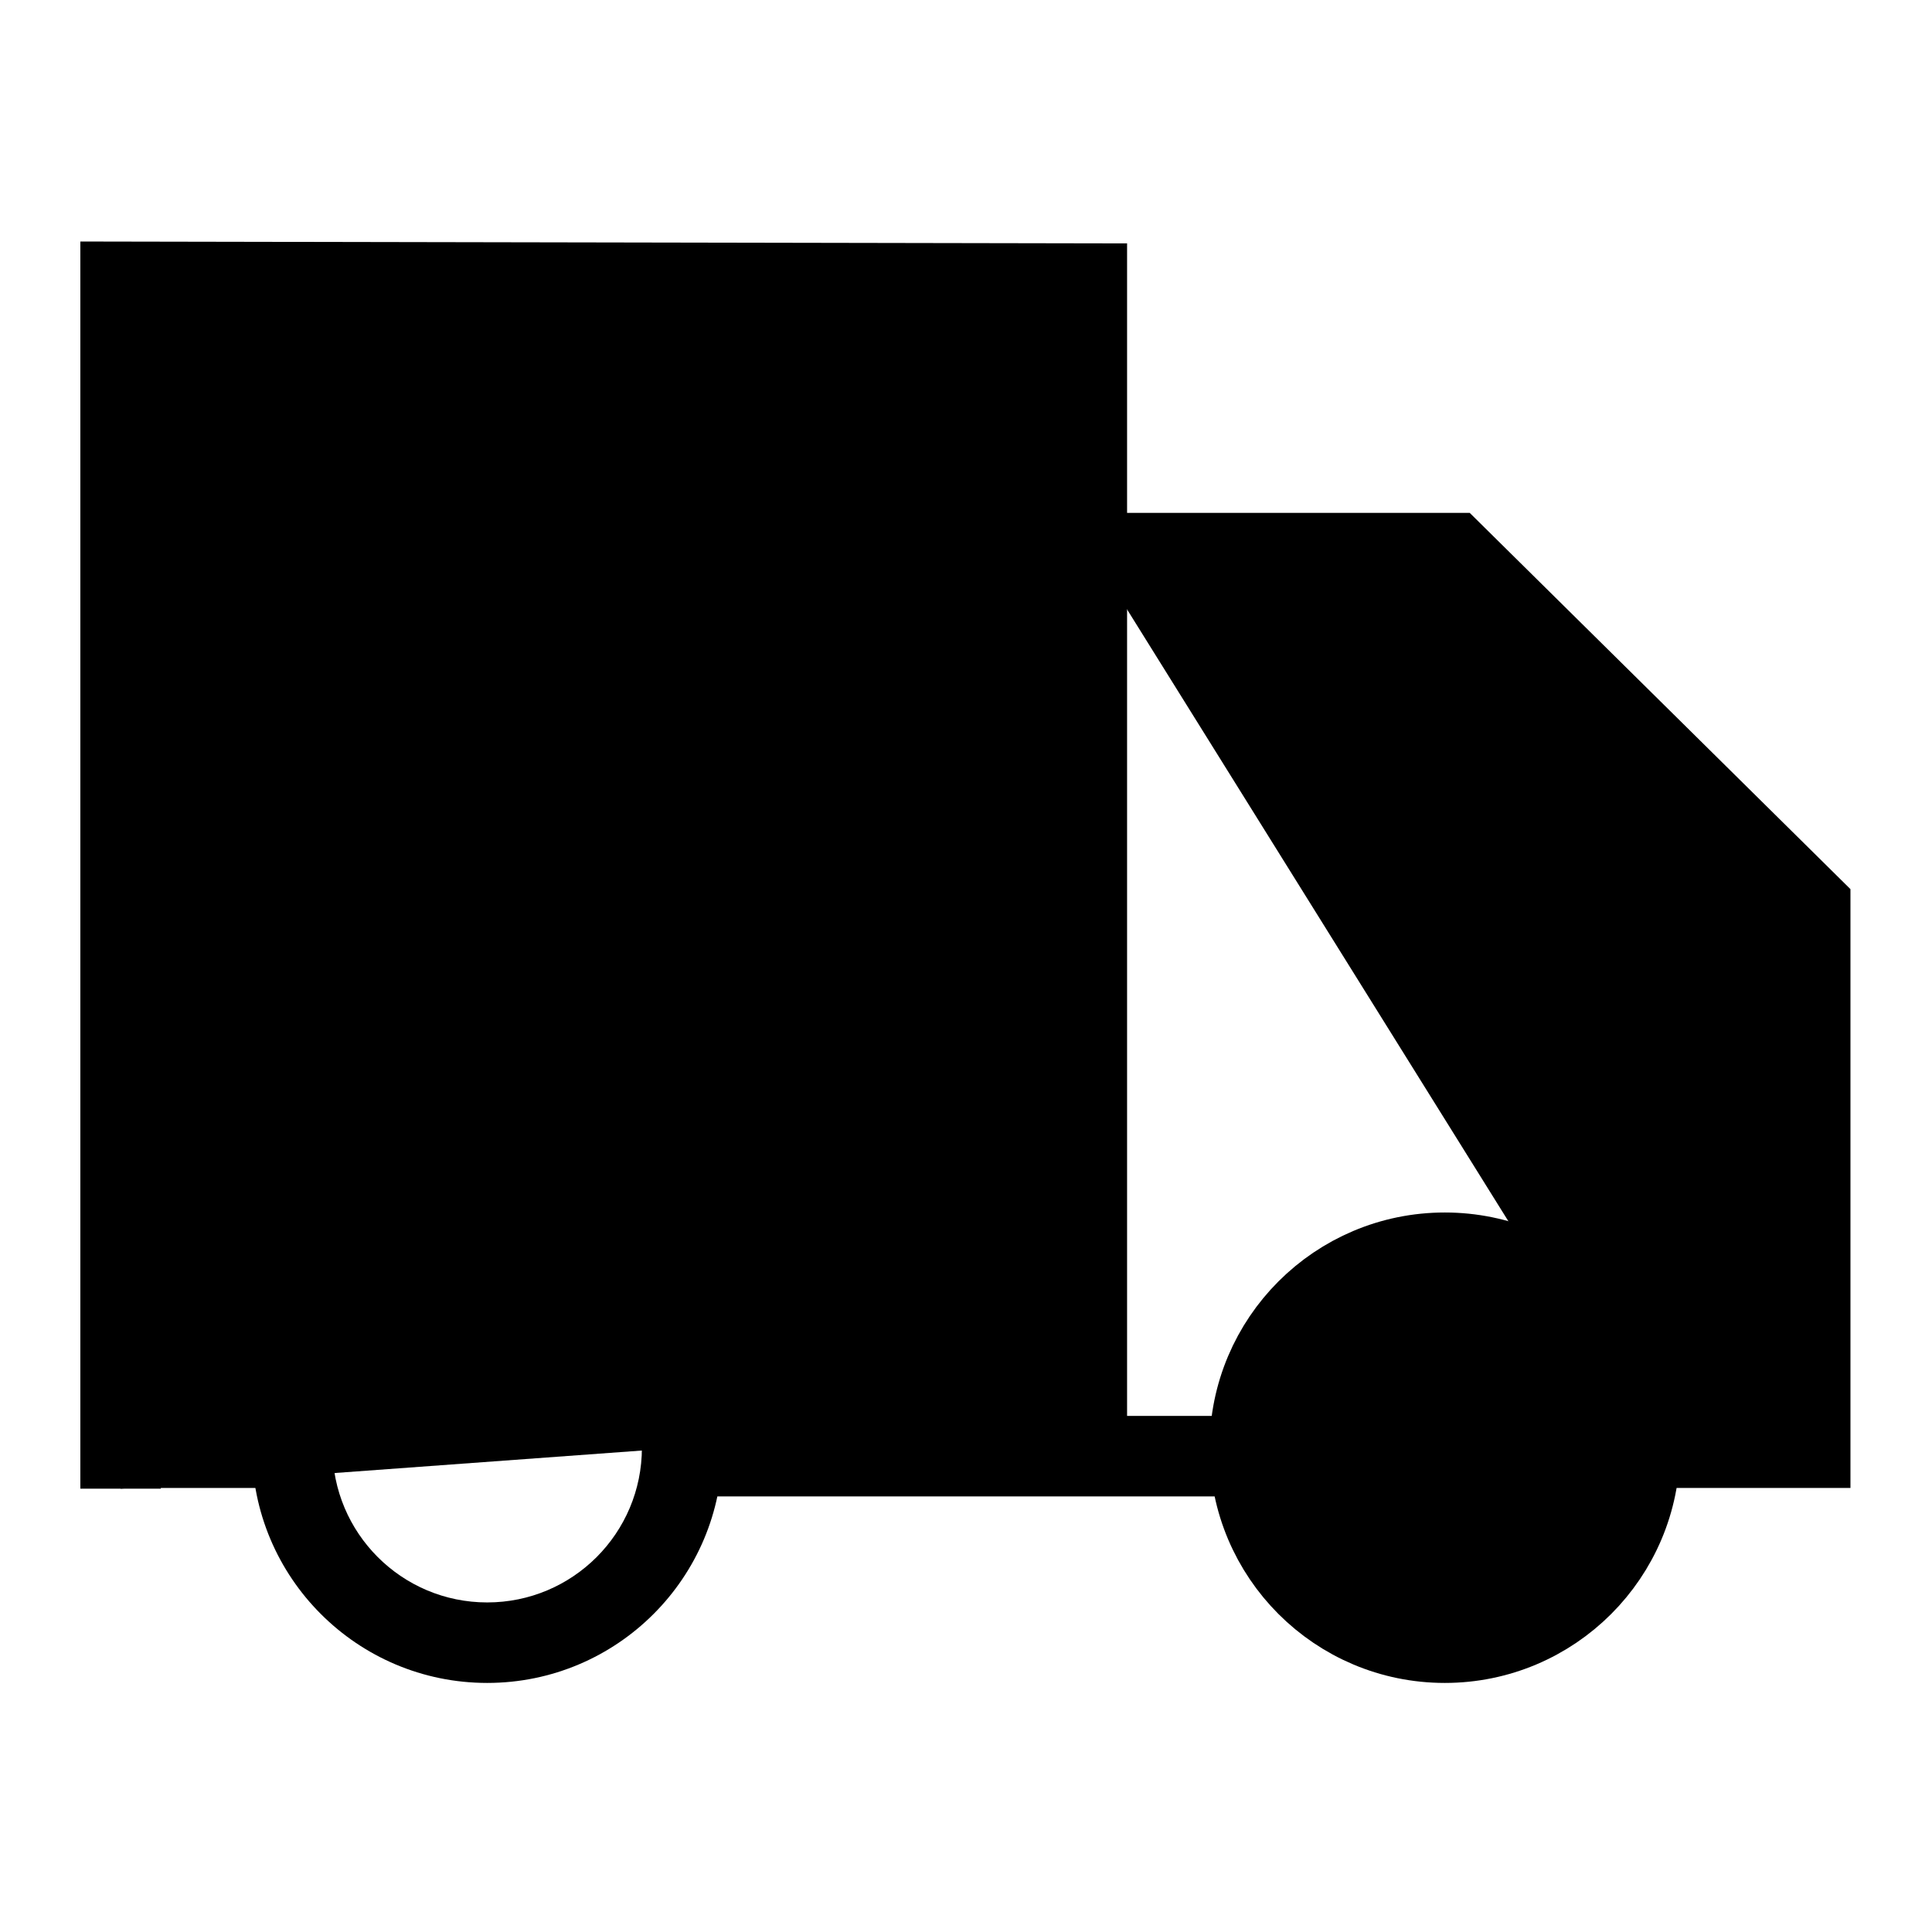
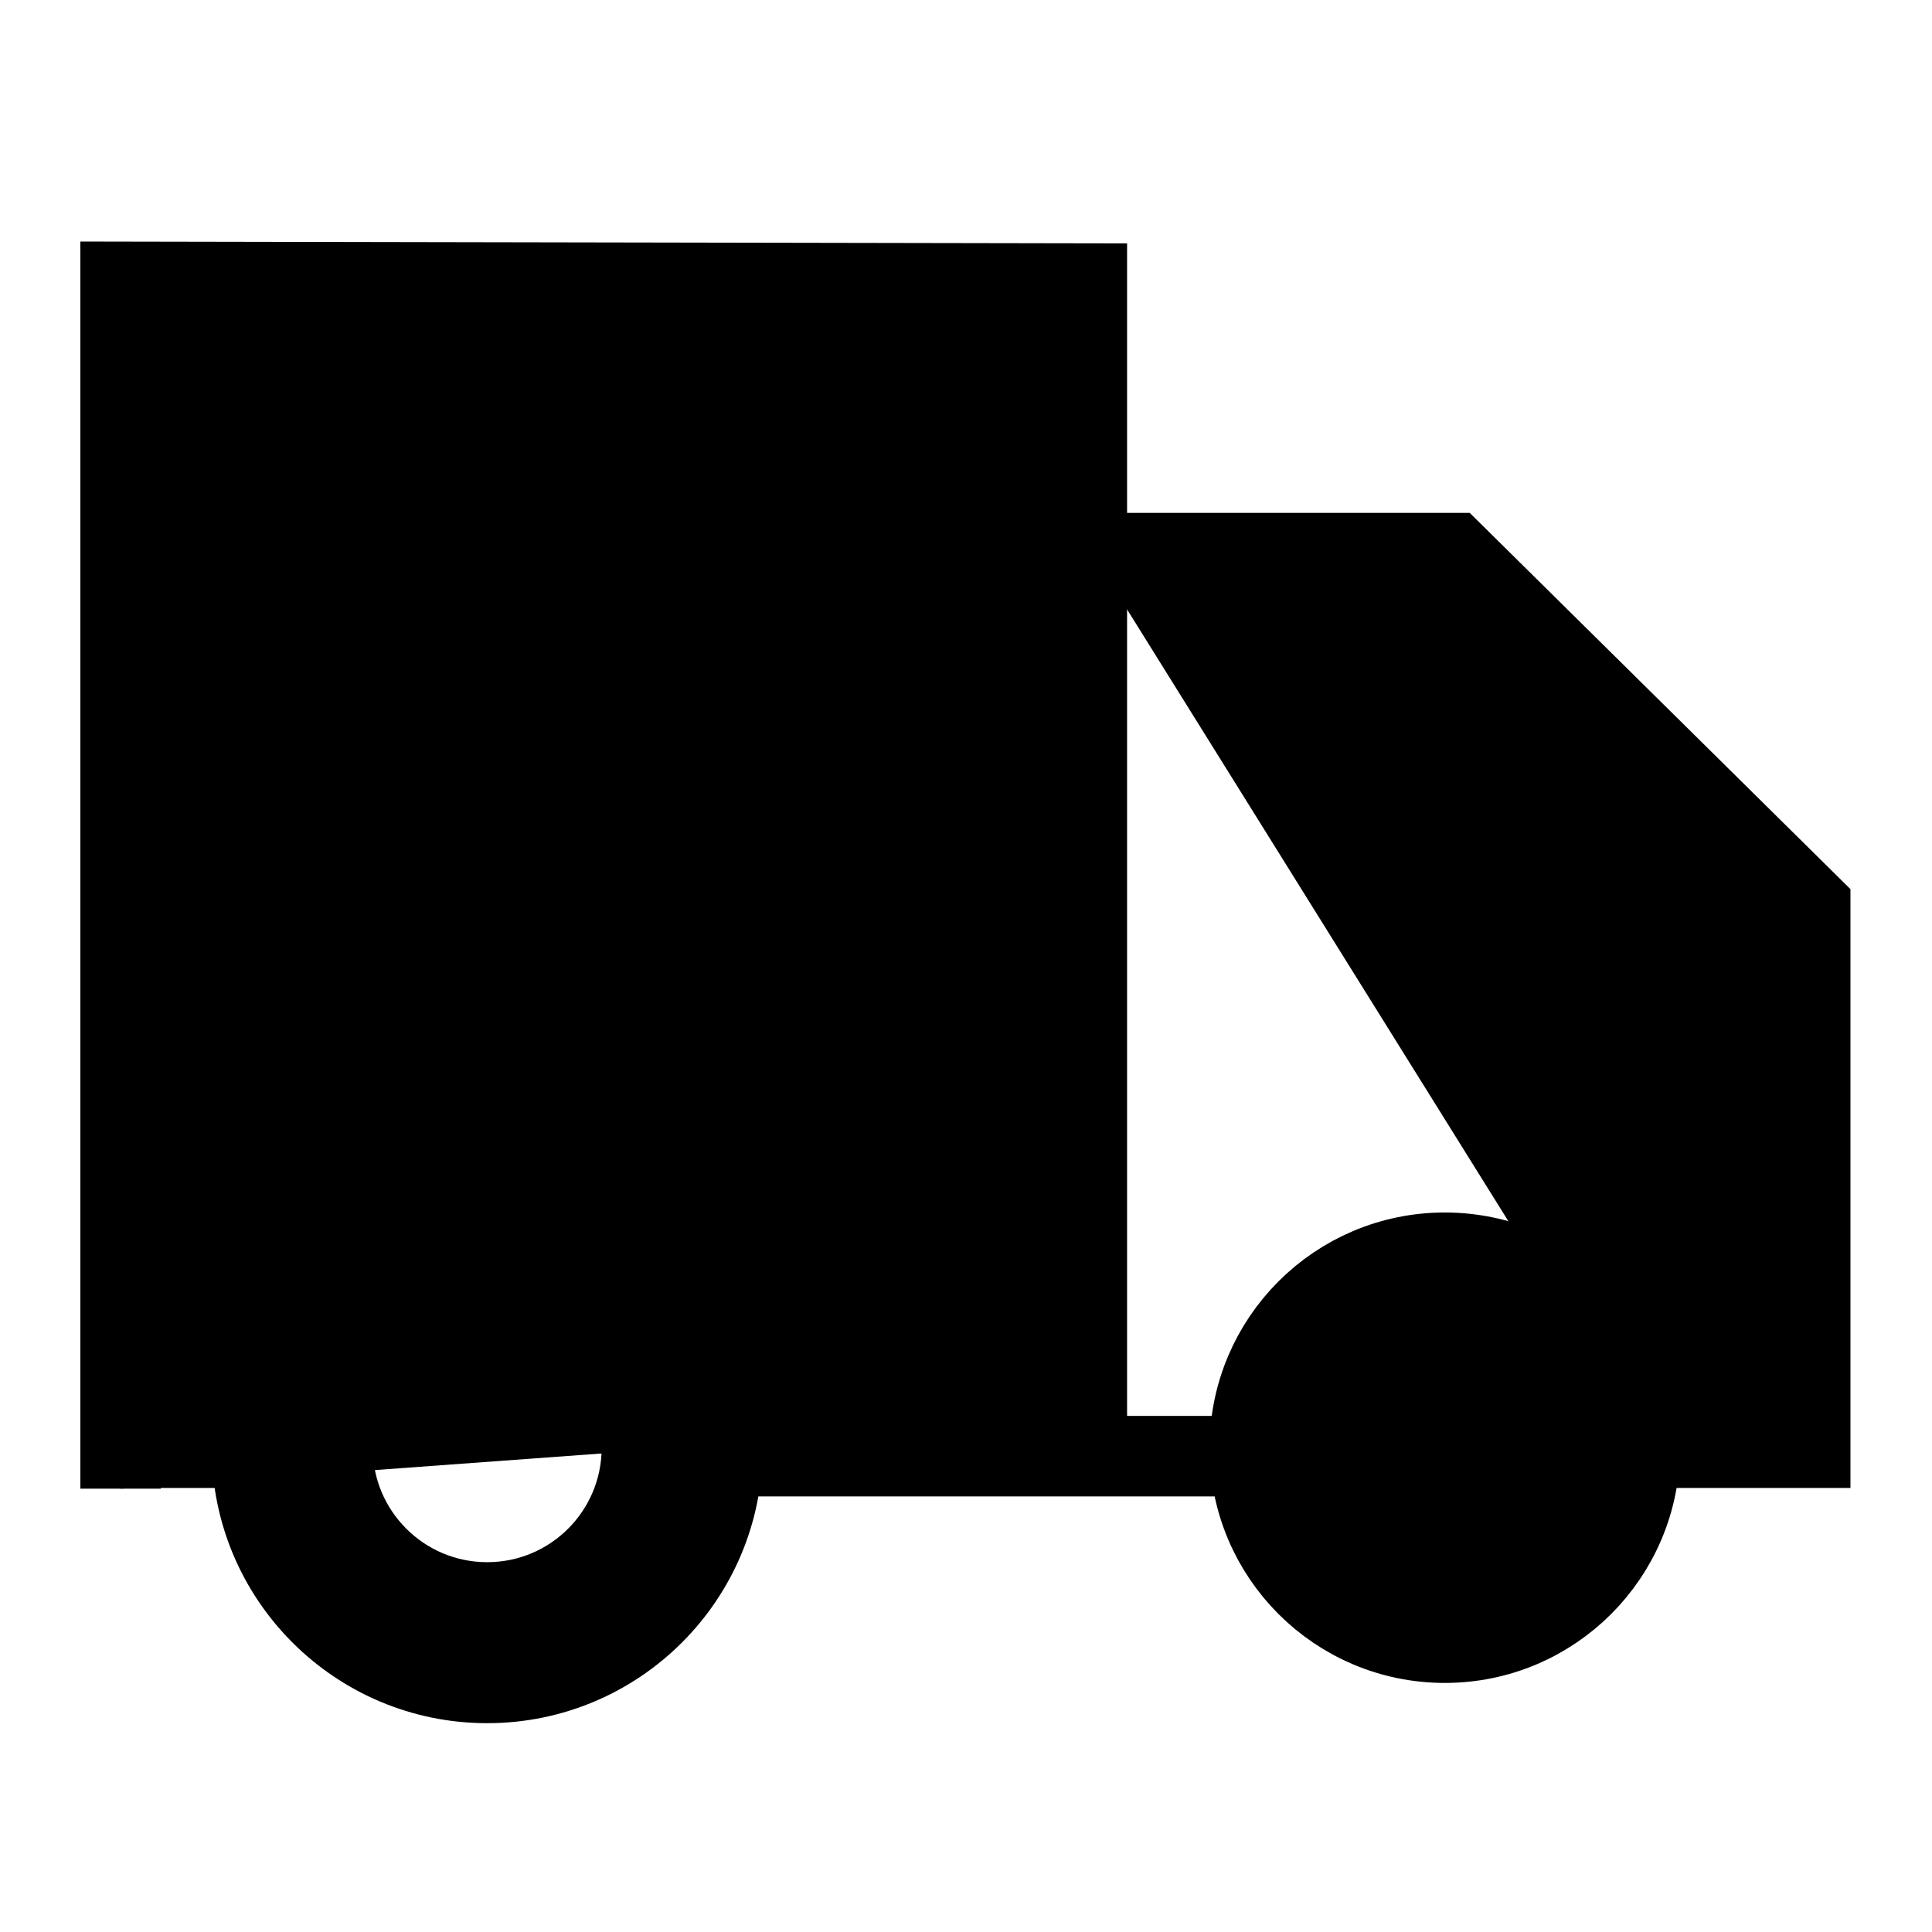
- <svg xmlns="http://www.w3.org/2000/svg" width="24" height="24" viewBox="0 0 24 24" fill="currentColor">
+ <svg xmlns="http://www.w3.org/2000/svg" width="24" height="24" viewBox="0 0 24 24" stroke="currentColor">
  <g id="Shipping">
-     <path id="Vector 22" d="M13.565 6.871H18.052L22.487 11.254V17.984H20.491" stroke="black" />
-     <path id="Vector 23" d="M8.557 18.089H15.287" stroke="black" />
-     <circle id="Ellipse 65" cx="17.948" cy="17.984" r="2.422" stroke="black" />
-     <path id="Ellipse 66 (Stroke)" fill-rule="evenodd" clip-rule="evenodd" d="M6.052 19.906C7.114 19.906 7.974 19.046 7.974 17.984C7.974 16.923 7.114 16.062 6.052 16.062C4.991 16.062 4.13 16.923 4.13 17.984C4.13 19.046 4.991 19.906 6.052 19.906ZM6.052 20.906C7.666 20.906 8.974 19.598 8.974 17.984C8.974 16.371 7.666 15.062 6.052 15.062C4.439 15.062 3.13 16.371 3.13 17.984C3.13 19.598 4.439 20.906 6.052 20.906Z" fill="currentColor" />
-     <path id="Vector 24" d="M1.498 18.493L1.498 3.501L13.501 3.523V17.984H8.452" stroke="black" />
-     <path id="Vector 25" d="M1.2 17.984H3.704" stroke="black" />
+     <path id="Vector 22" d="M13.565 6.871H18.052L22.487 11.254V17.984H20.491" stroke="currentColor" />
+     <path id="Vector 23" d="M8.557 18.089H15.287" stroke="currentColor" />
+     <circle id="Ellipse 65" cx="17.948" cy="17.984" r="2.422" stroke="currentColor" />
+     <path id="Ellipse 66 (Stroke)" fill-rule="evenodd" clip-rule="evenodd" d="M6.052 19.906C7.114 19.906 7.974 19.046 7.974 17.984C7.974 16.923 7.114 16.062 6.052 16.062C4.991 16.062 4.13 16.923 4.13 17.984C4.13 19.046 4.991 19.906 6.052 19.906ZM6.052 20.906C7.666 20.906 8.974 19.598 8.974 17.984C8.974 16.371 7.666 15.062 6.052 15.062C4.439 15.062 3.13 16.371 3.13 17.984C3.13 19.598 4.439 20.906 6.052 20.906Z" stroke="currentColor" />
+     <path id="Vector 24" d="M1.498 18.493L1.498 3.501L13.501 3.523V17.984H8.452" stroke="currentColor" />
+     <path id="Vector 25" d="M1.2 17.984H3.704" stroke="currentColor" />
  </g>
</svg>
